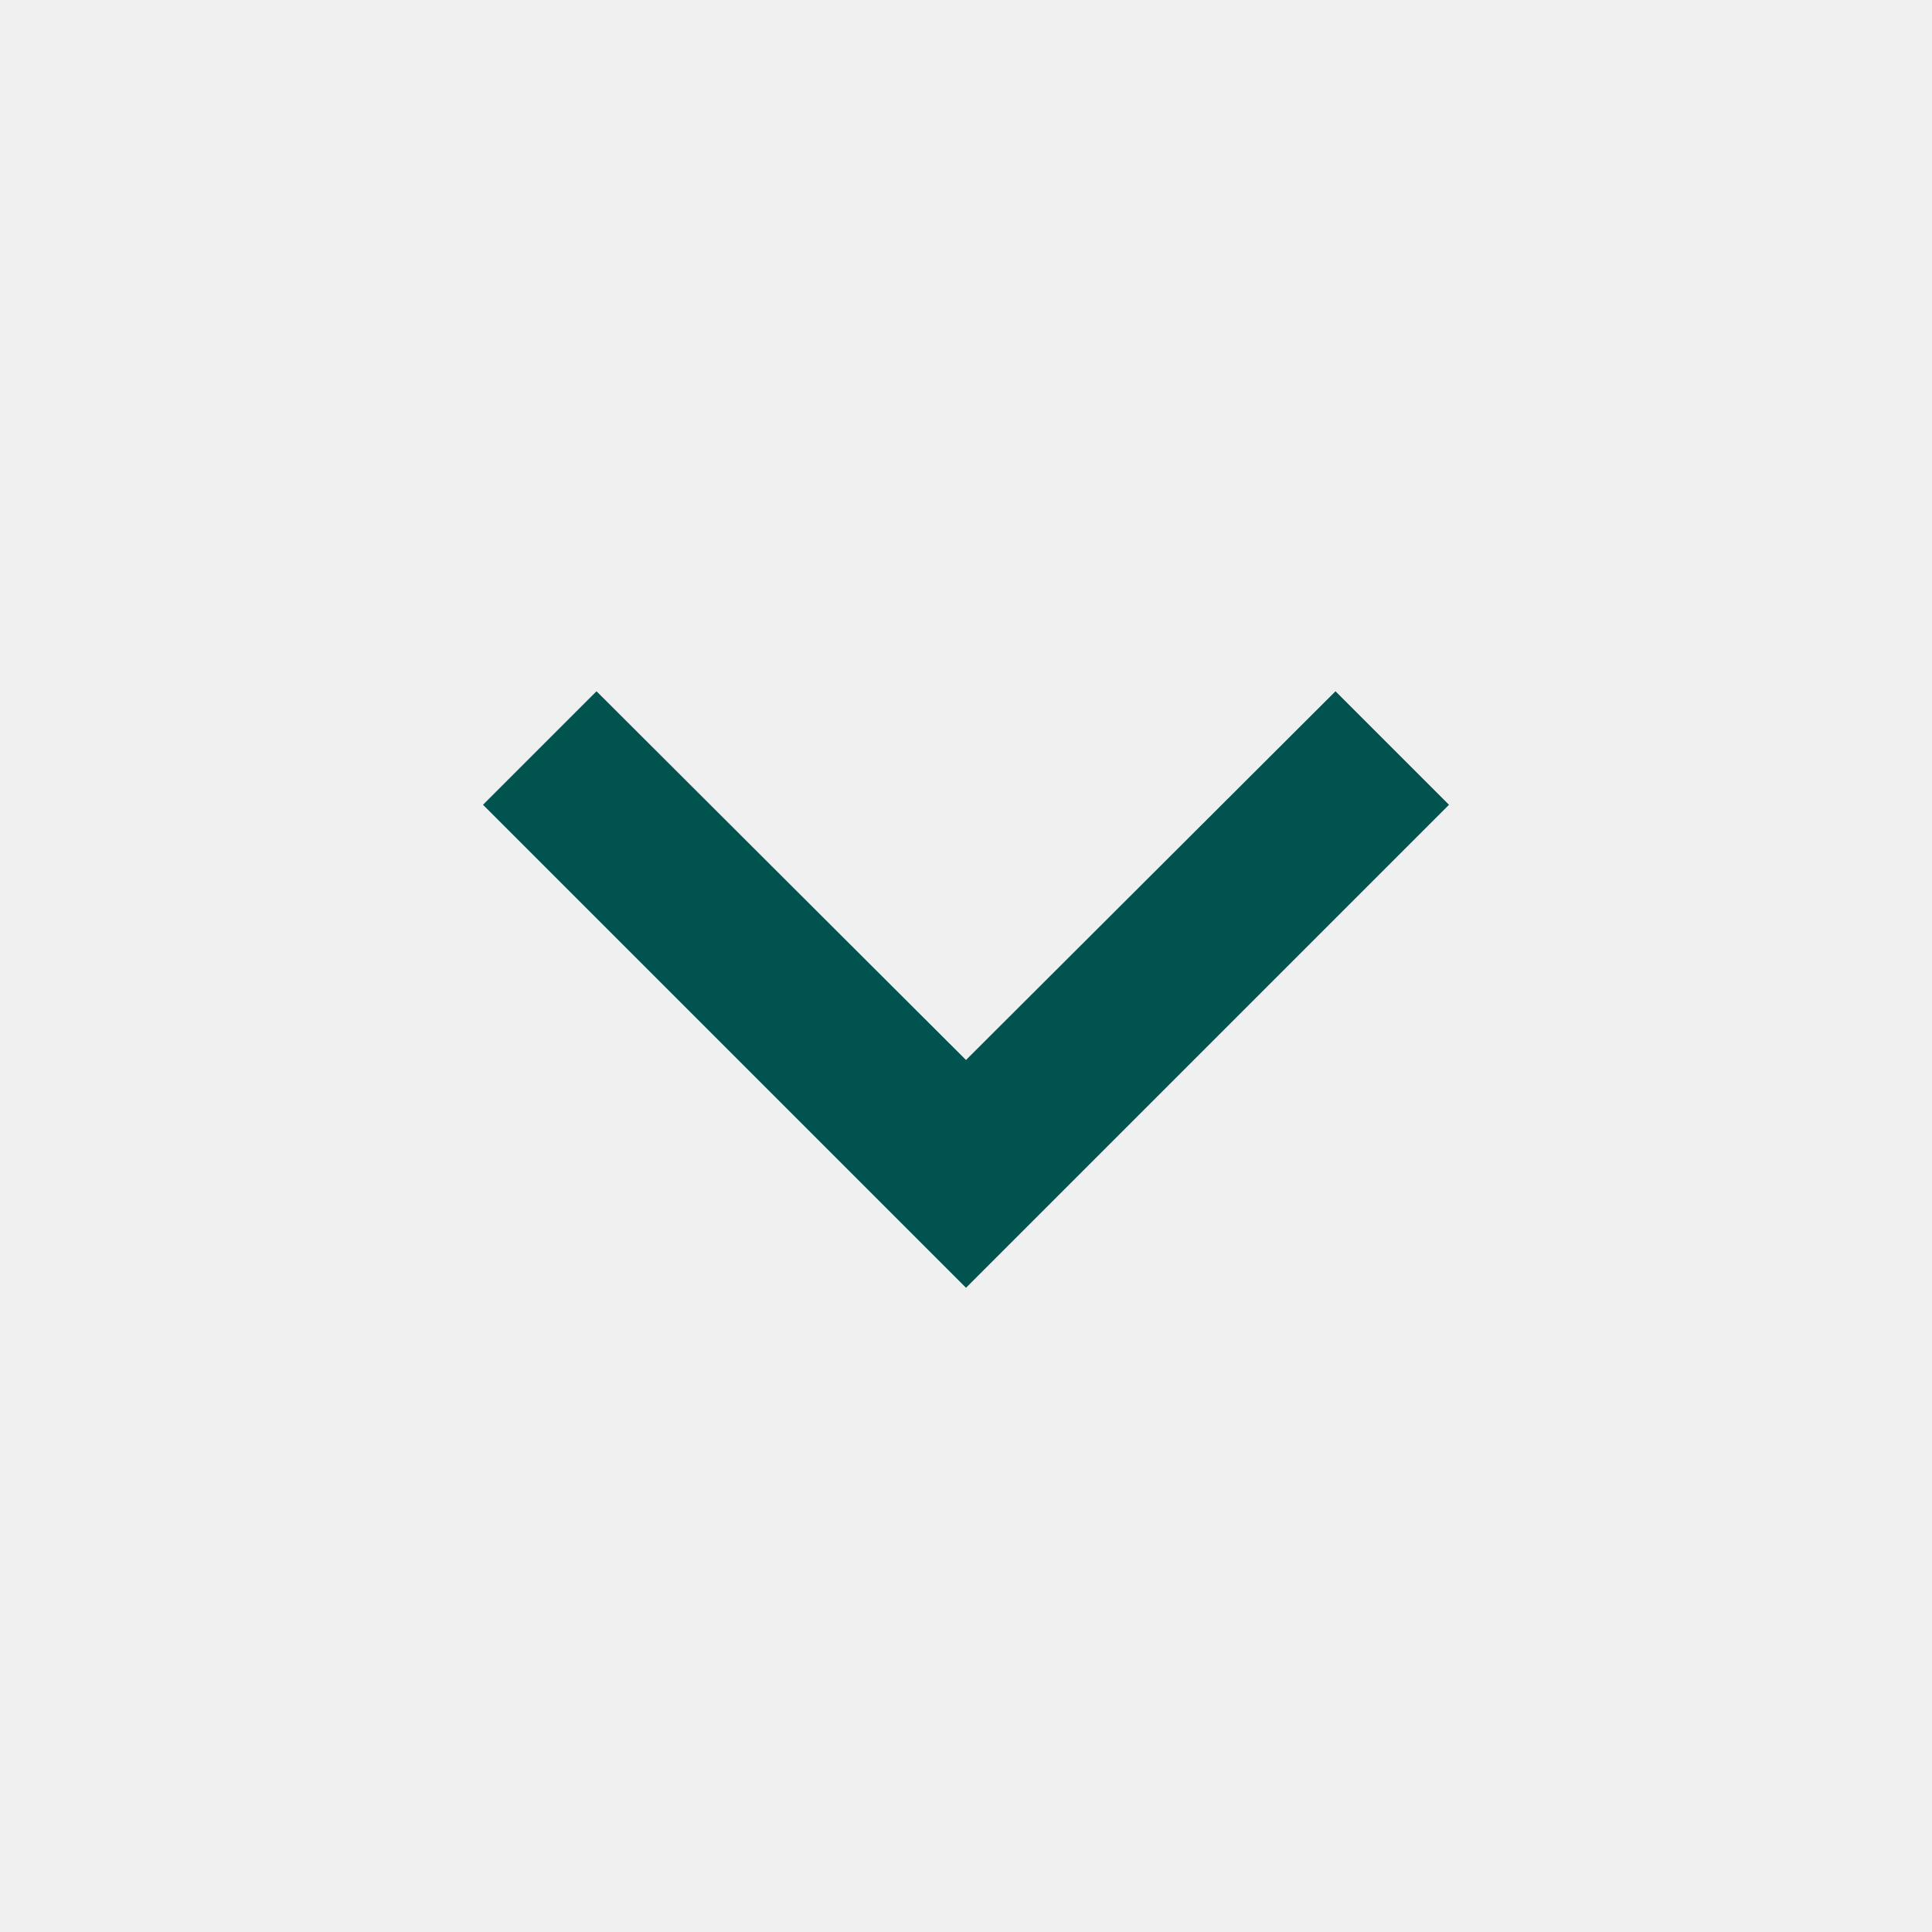
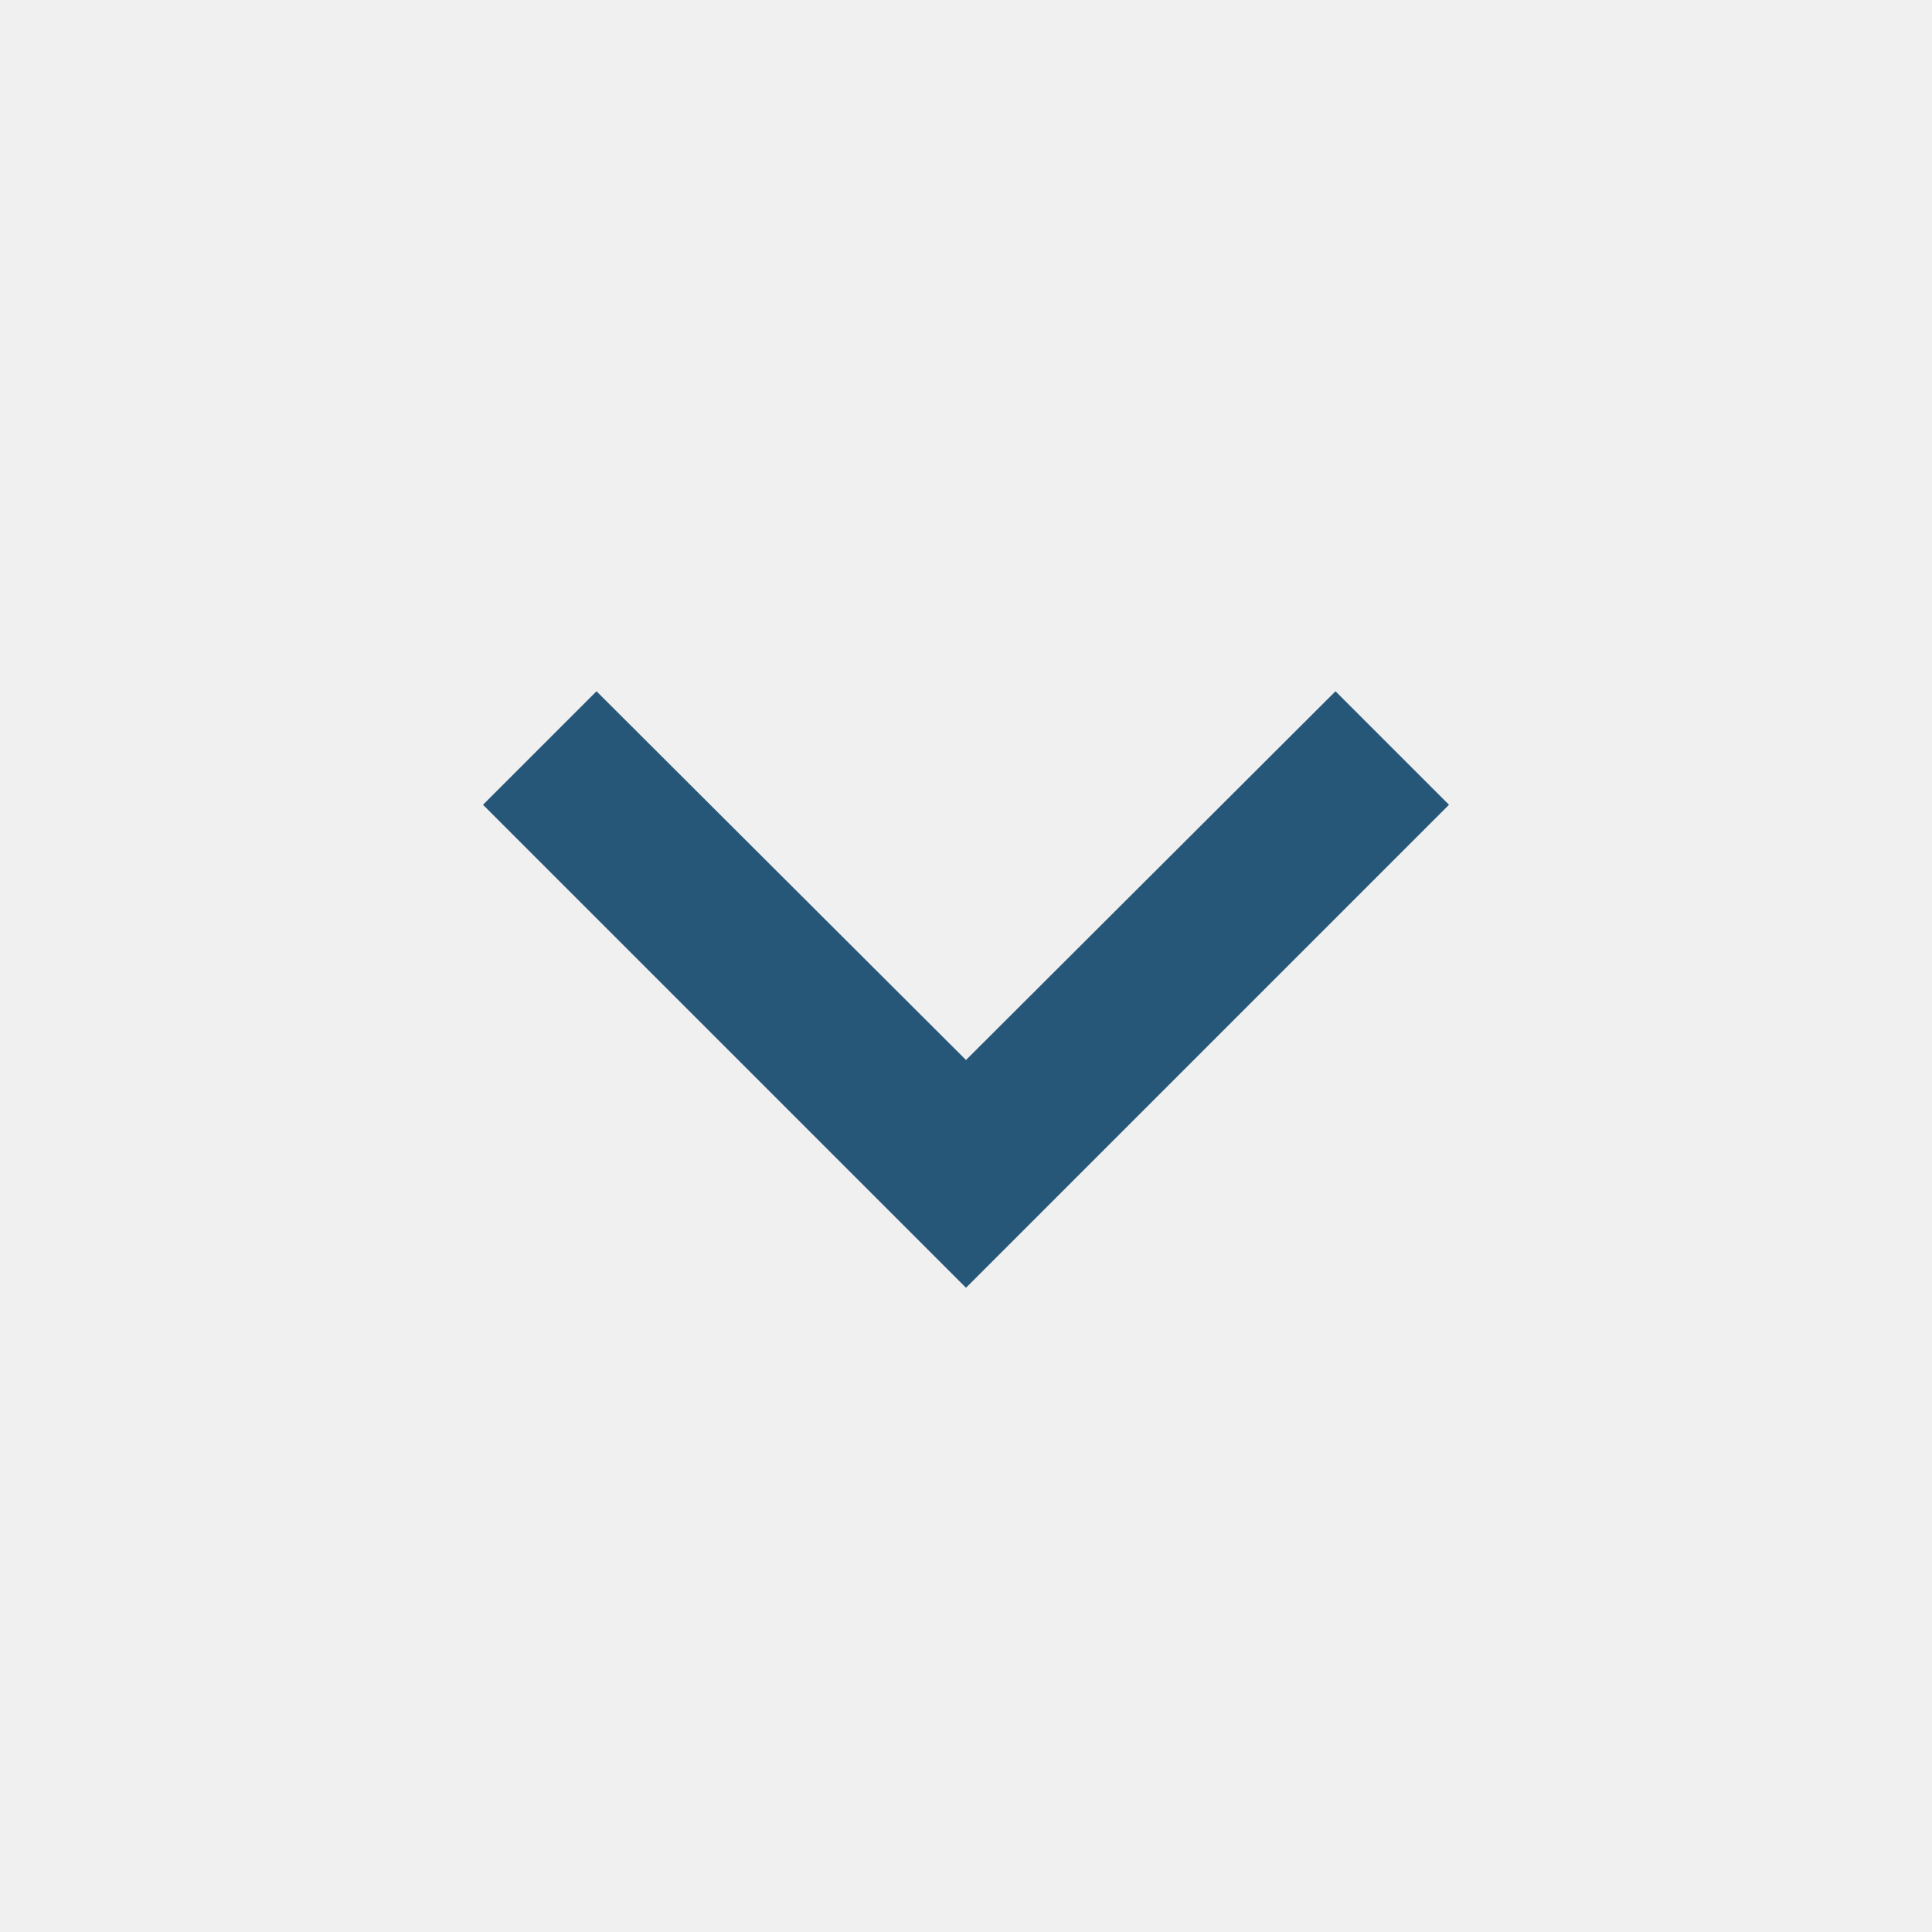
<svg xmlns="http://www.w3.org/2000/svg" width="20" height="20" viewBox="0 0 20 20" fill="none">
  <g id="expand_more_black_24dp (8)" clip-path="url(#clip0_13739_48668)">
-     <path id="Vector" d="M13.825 7.156L10 10.973L6.175 7.156L5 8.331L10 13.331L15 8.331L13.825 7.156Z" fill="#00534F" />
+     <path id="Vector" d="M13.825 7.156L10 10.973L6.175 7.156L5 8.331L10 13.331L15 8.331L13.825 7.156Z" fill="#275778" />
  </g>
  <defs>
    <clipPath id="clip0_13739_48668">
      <rect width="20" height="20" fill="white" />
    </clipPath>
  </defs>
</svg>
